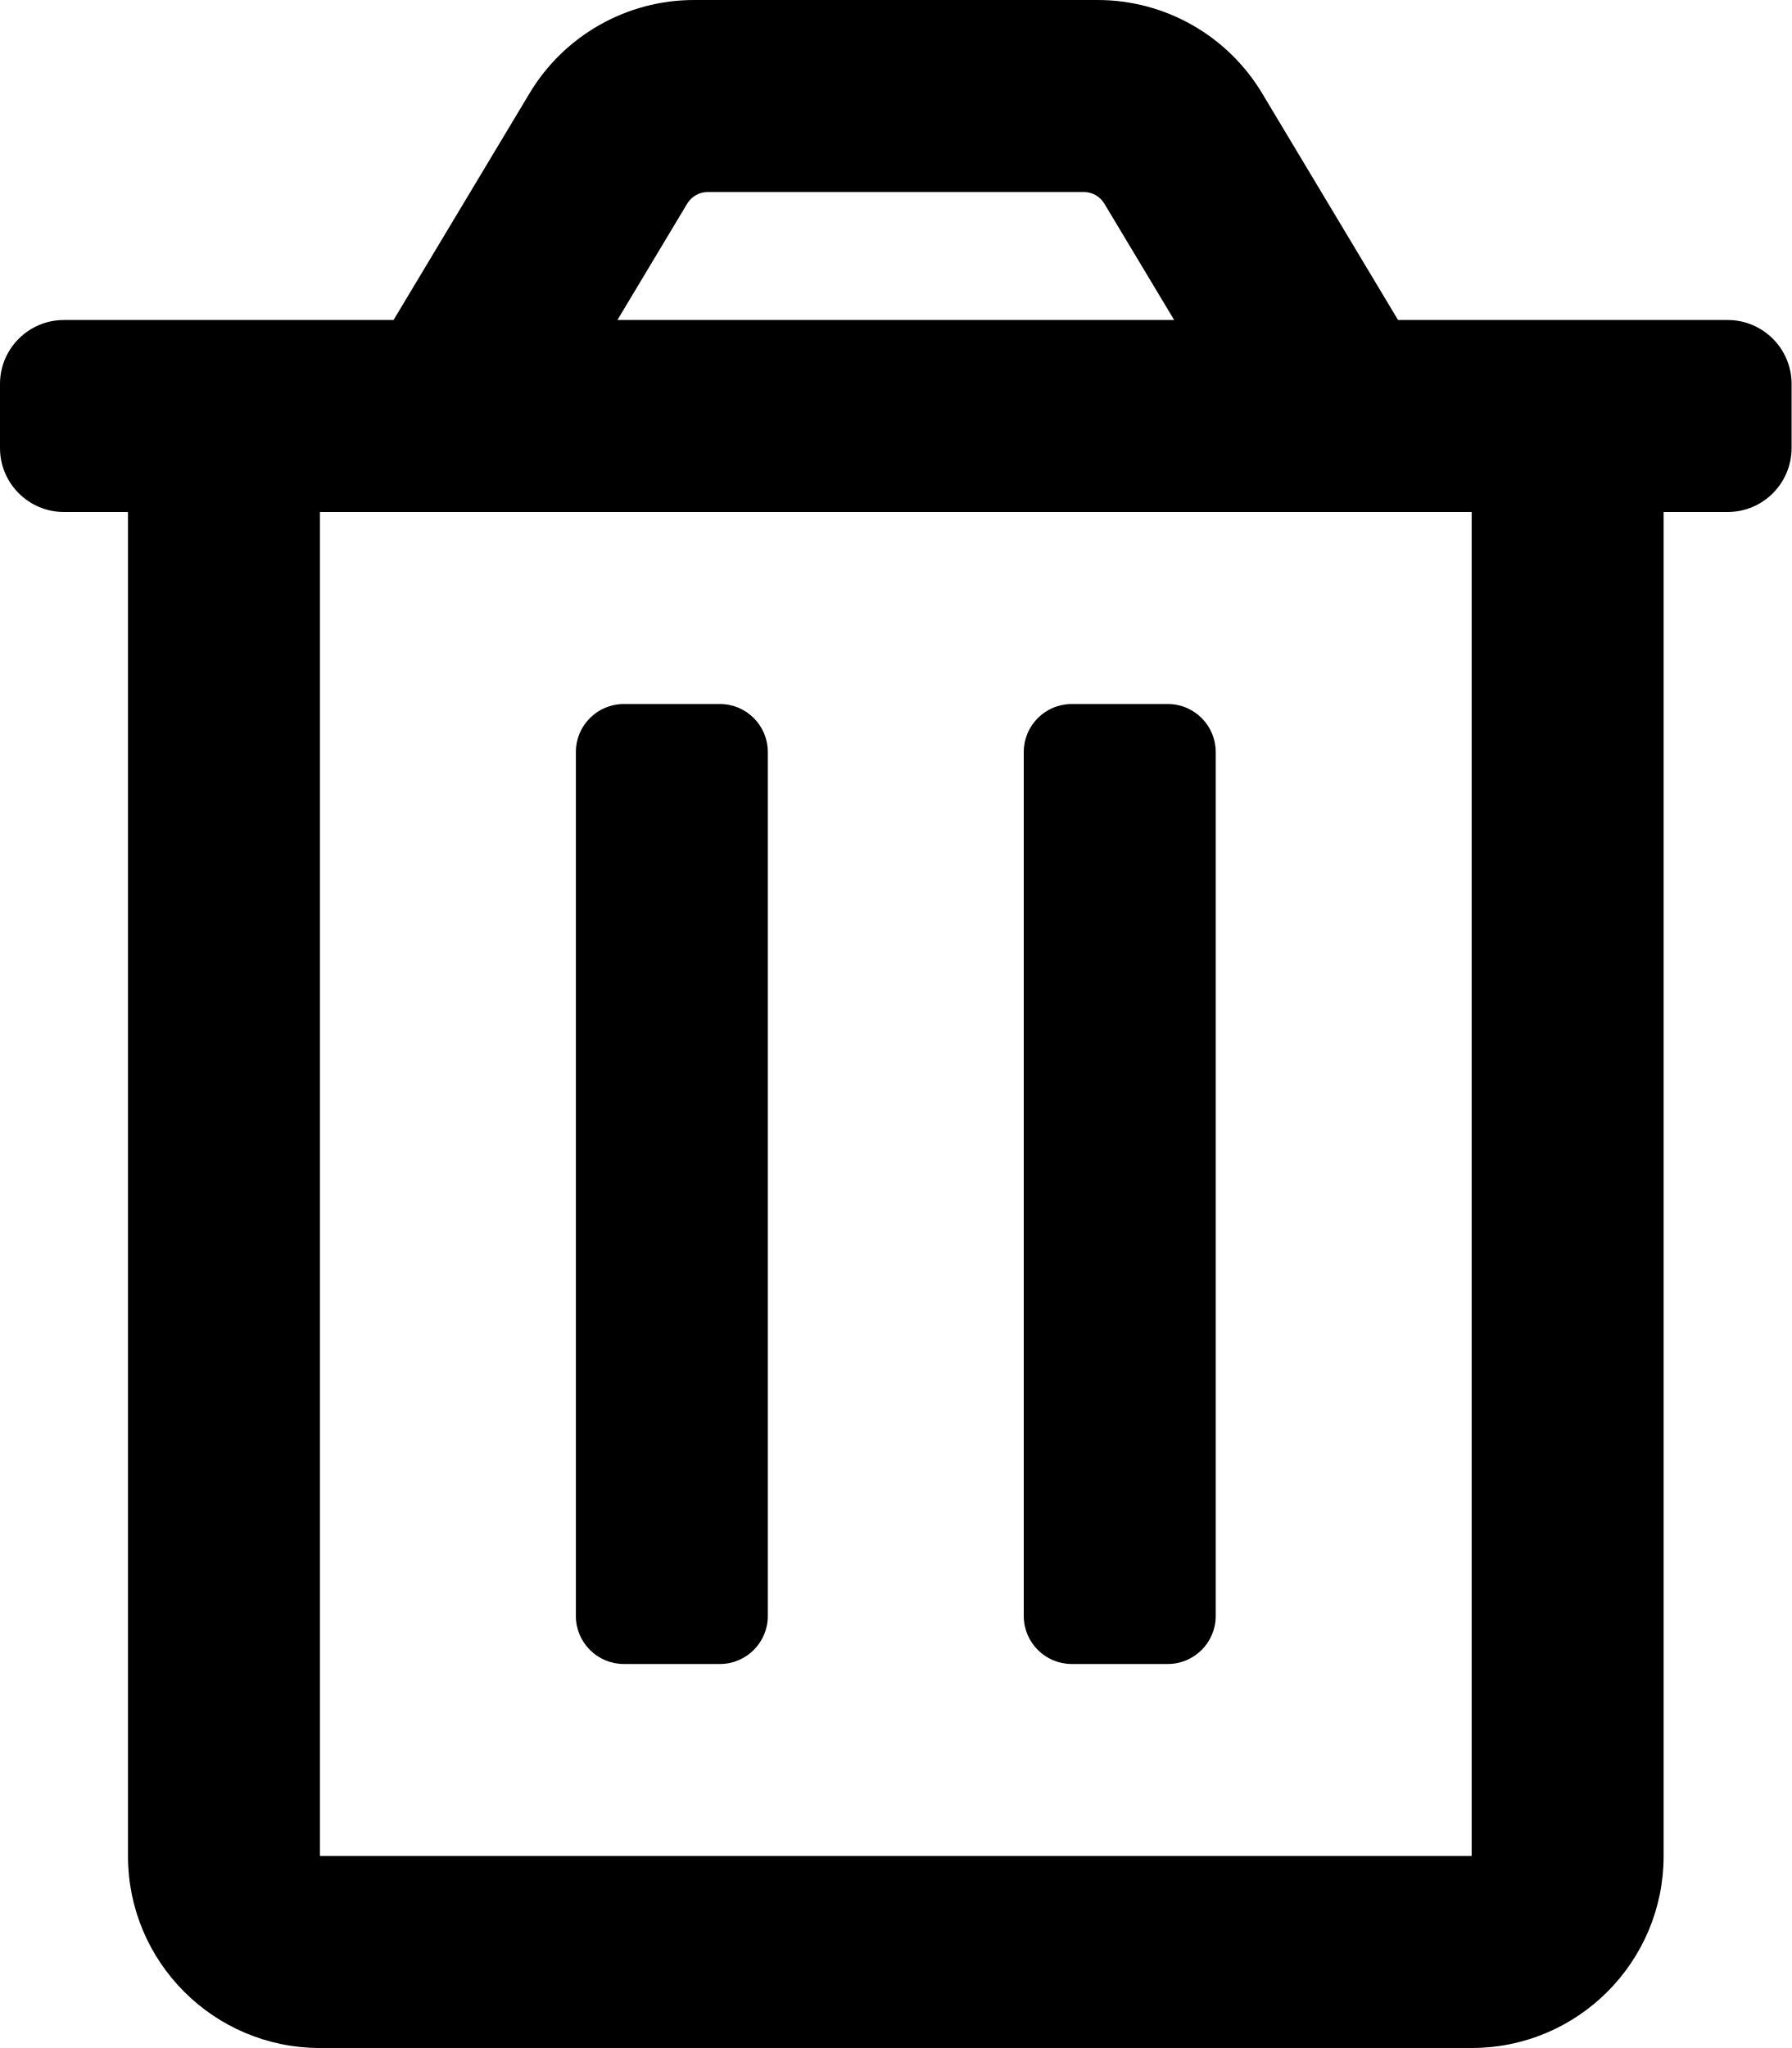
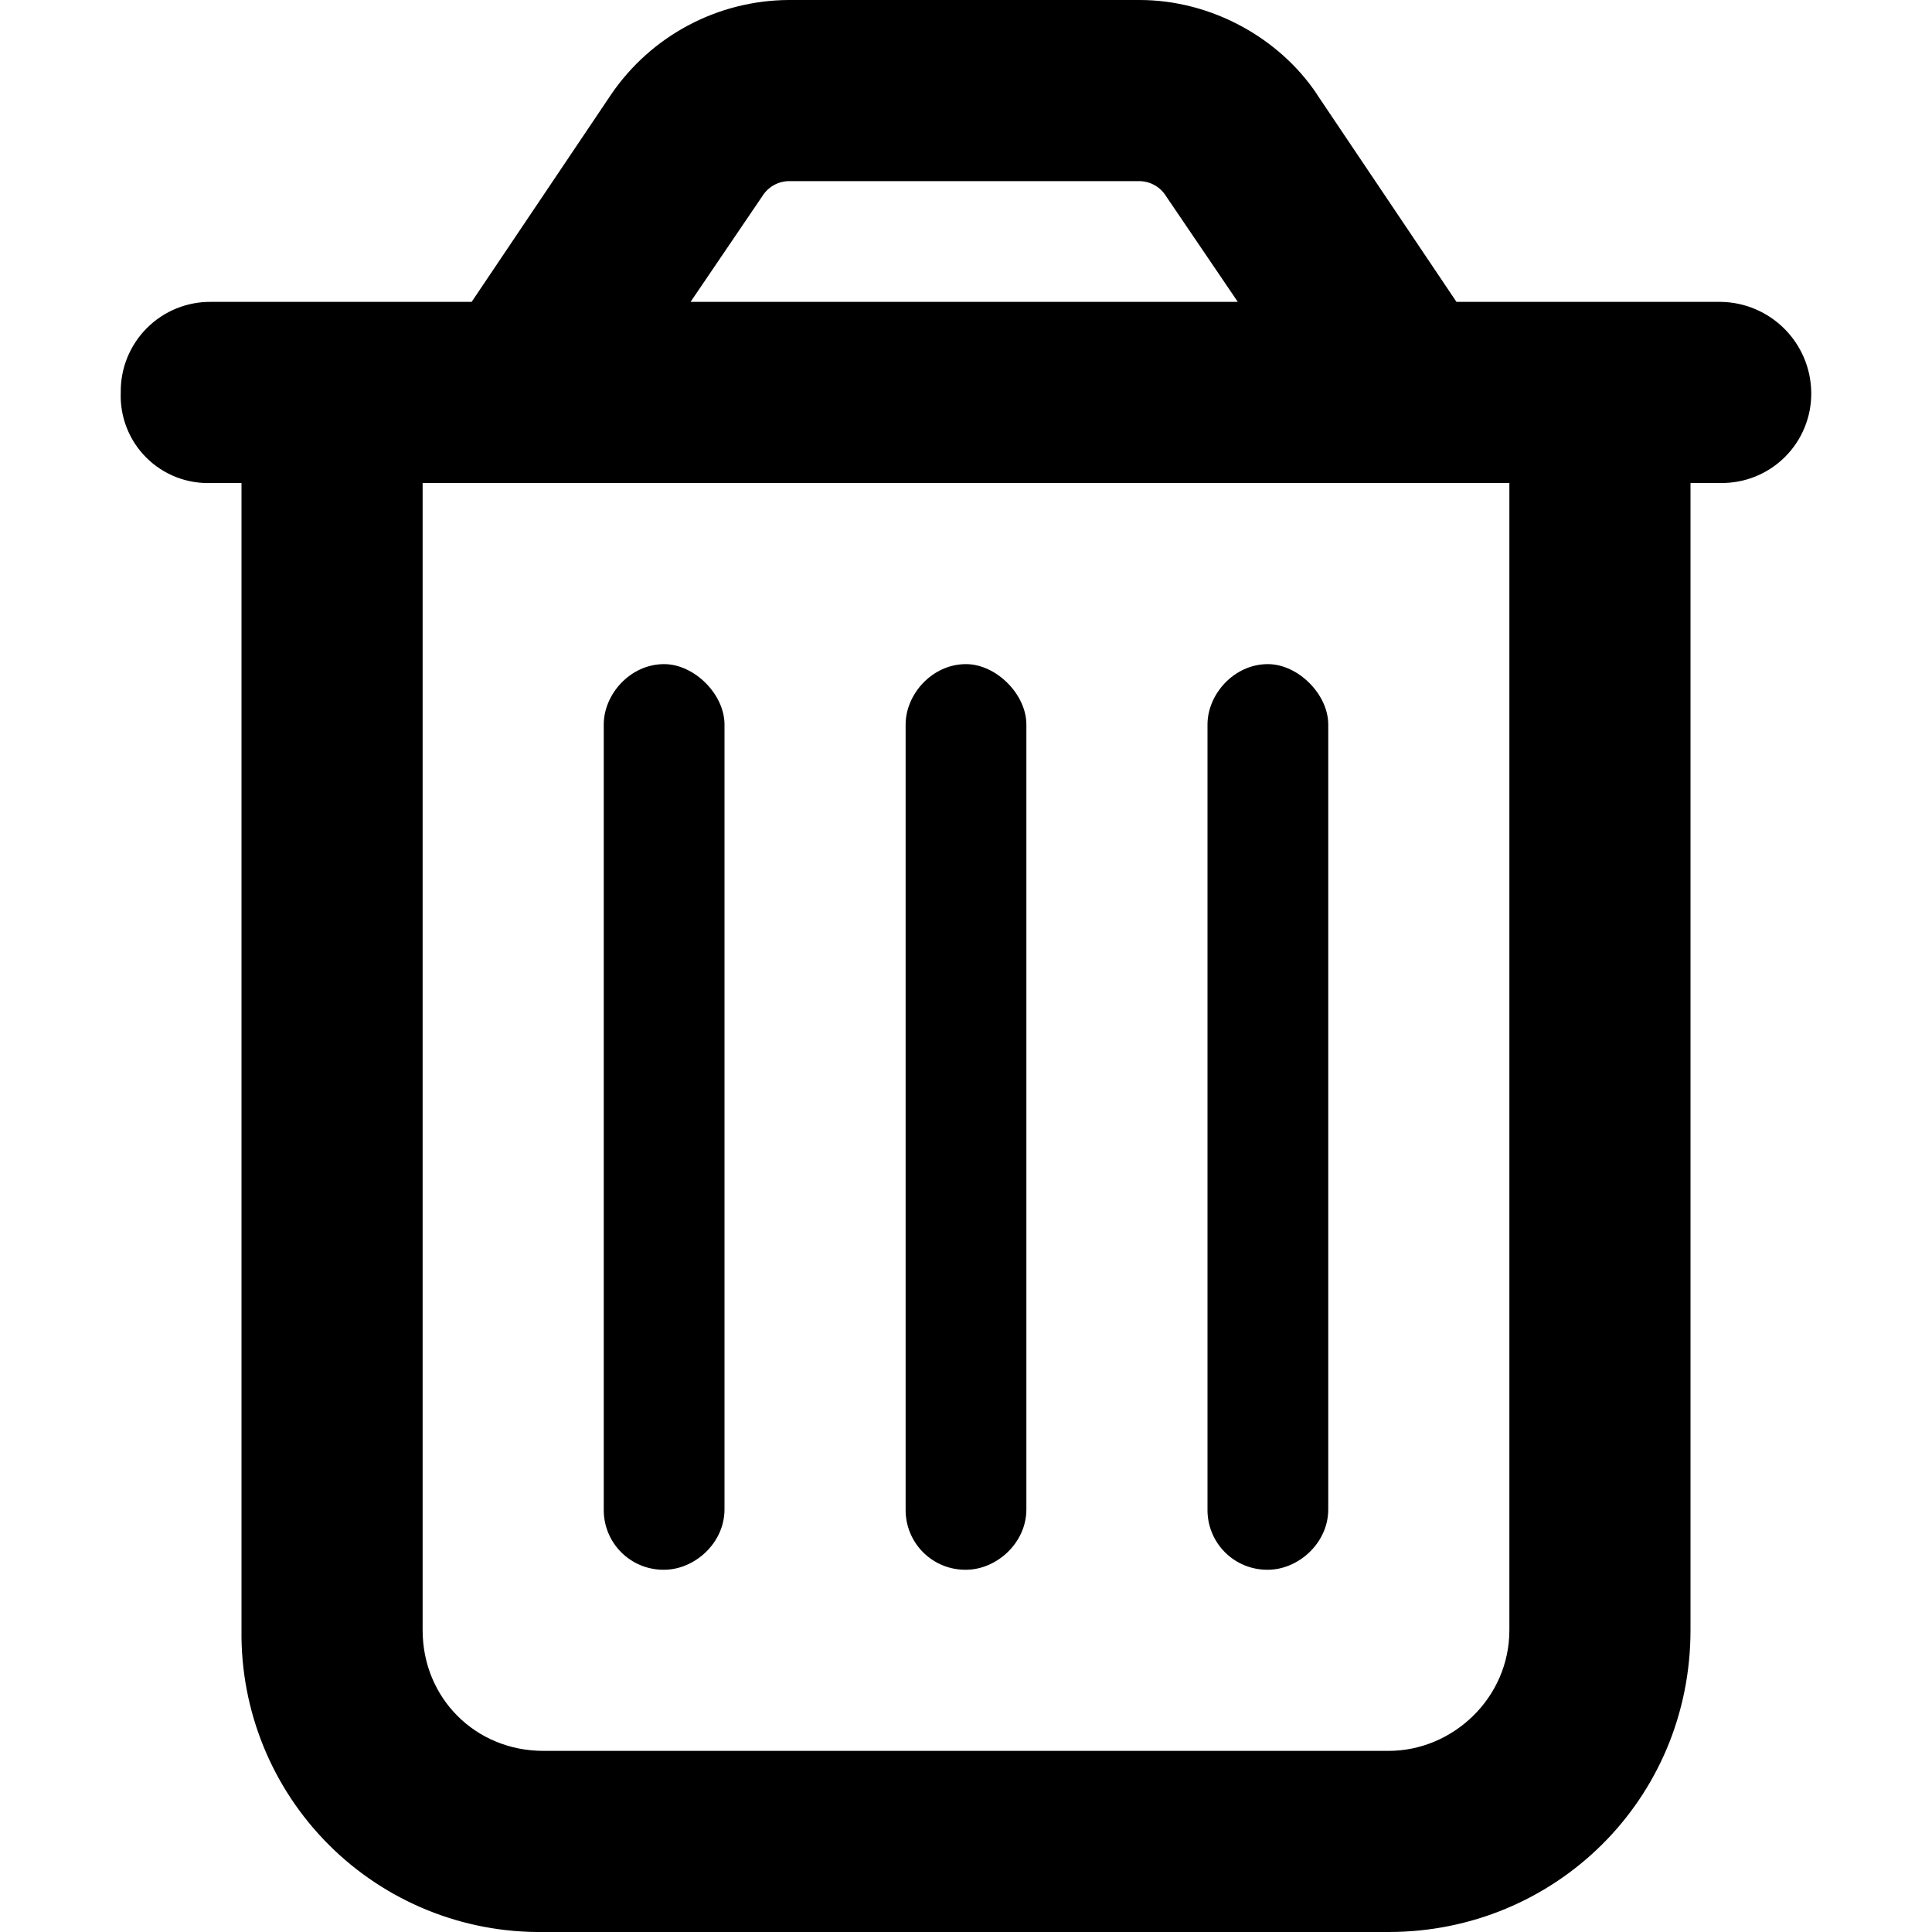
- <svg xmlns="http://www.w3.org/2000/svg" id="icon-bin" viewBox="0 0 448 512">
-   <path d="M268 416h24a12 12 0 0 0 12-12V188a12 12 0 0 0-12-12h-24a12 12 0 0 0-12 12v216a12 12 0 0 0 12 12zM432 80h-82.41l-34-56.7A48 48 0 0 0 274.41 0H173.59a48 48 0 0 0-41.16 23.3L98.41 80H16A16 16 0 0 0 0 96v16a16 16 0 0 0 16 16h16v336a48 48 0 0 0 48 48h288a48 48 0 0 0 48-48V128h16a16 16 0 0 0 16-16V96a16 16 0 0 0-16-16zM171.84 50.91A6 6 0 0 1 177 48h94a6 6 0 0 1 5.15 2.91L293.61 80H154.39zM368 464H80V128h288zm-212-48h24a12 12 0 0 0 12-12V188a12 12 0 0 0-12-12h-24a12 12 0 0 0-12 12v216a12 12 0 0 0 12 12z" />
+ <svg xmlns="http://www.w3.org/2000/svg" id="icon-bin" viewBox="0 0 16 16">
+   <path d="M6 12.5c0 .281-.25.5-.5.5a.494.494 0 0 1-.5-.5V6c0-.25.219-.5.5-.5.25 0 .5.25.5.5v6.5Zm2.5 0c0 .281-.25.5-.5.5a.494.494 0 0 1-.5-.5V6c0-.25.219-.5.5-.5.25 0 .5.25.5.5v6.5Zm2.5 0c0 .281-.25.5-.5.5a.494.494 0 0 1-.5-.5V6c0-.25.219-.5.5-.5.25 0 .5.25.5.5v6.5ZM10.906.781 12.062 2.5h2.188a.76.76 0 0 1 .75.75.74.74 0 0 1-.75.75H14v9.5c0 1.406-1.125 2.5-2.5 2.5h-7A2.468 2.468 0 0 1 2 13.5V4h-.25A.722.722 0 0 1 1 3.25a.74.74 0 0 1 .75-.75h2.156L5.062.781A1.792 1.792 0 0 1 6.532 0h2.905c.594 0 1.157.313 1.47.781ZM5.72 2.5h4.531l-.594-.875a.263.263 0 0 0-.219-.125H6.531a.263.263 0 0 0-.218.125l-.594.875ZM3.5 13.5c0 .563.438 1 1 1h7c.531 0 1-.438 1-1V4h-9v9.5Z" />
</svg>
